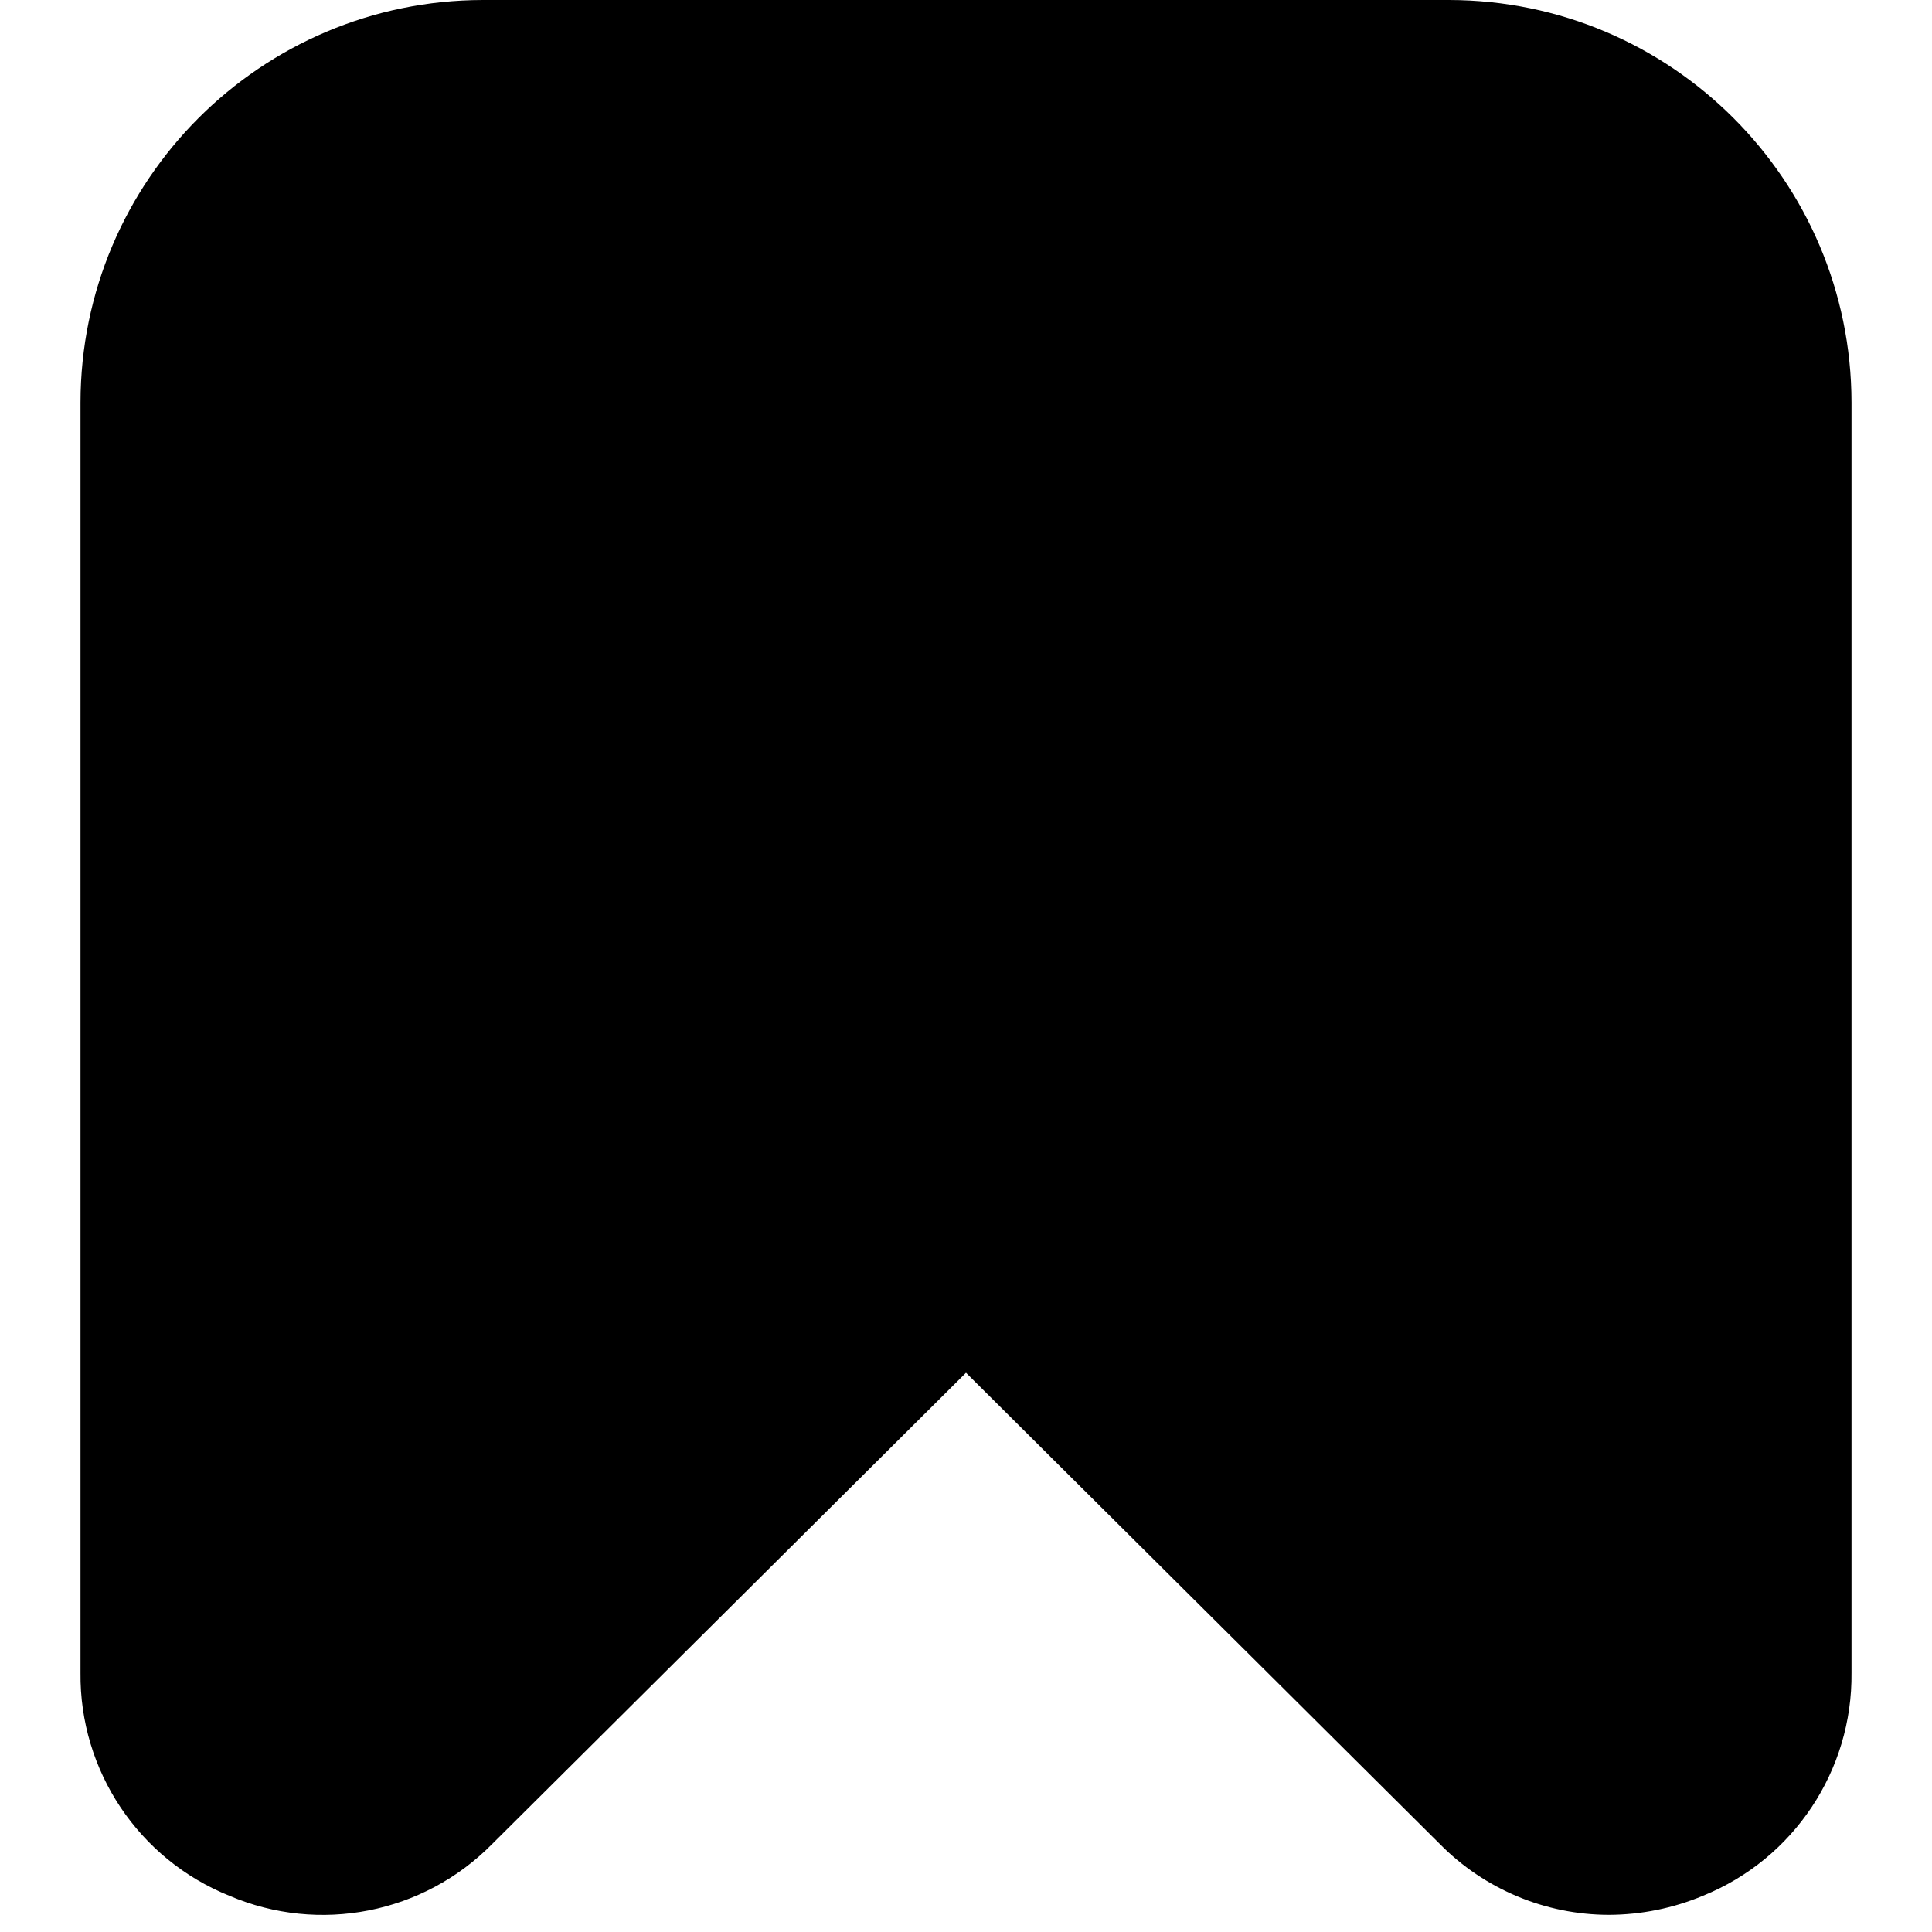
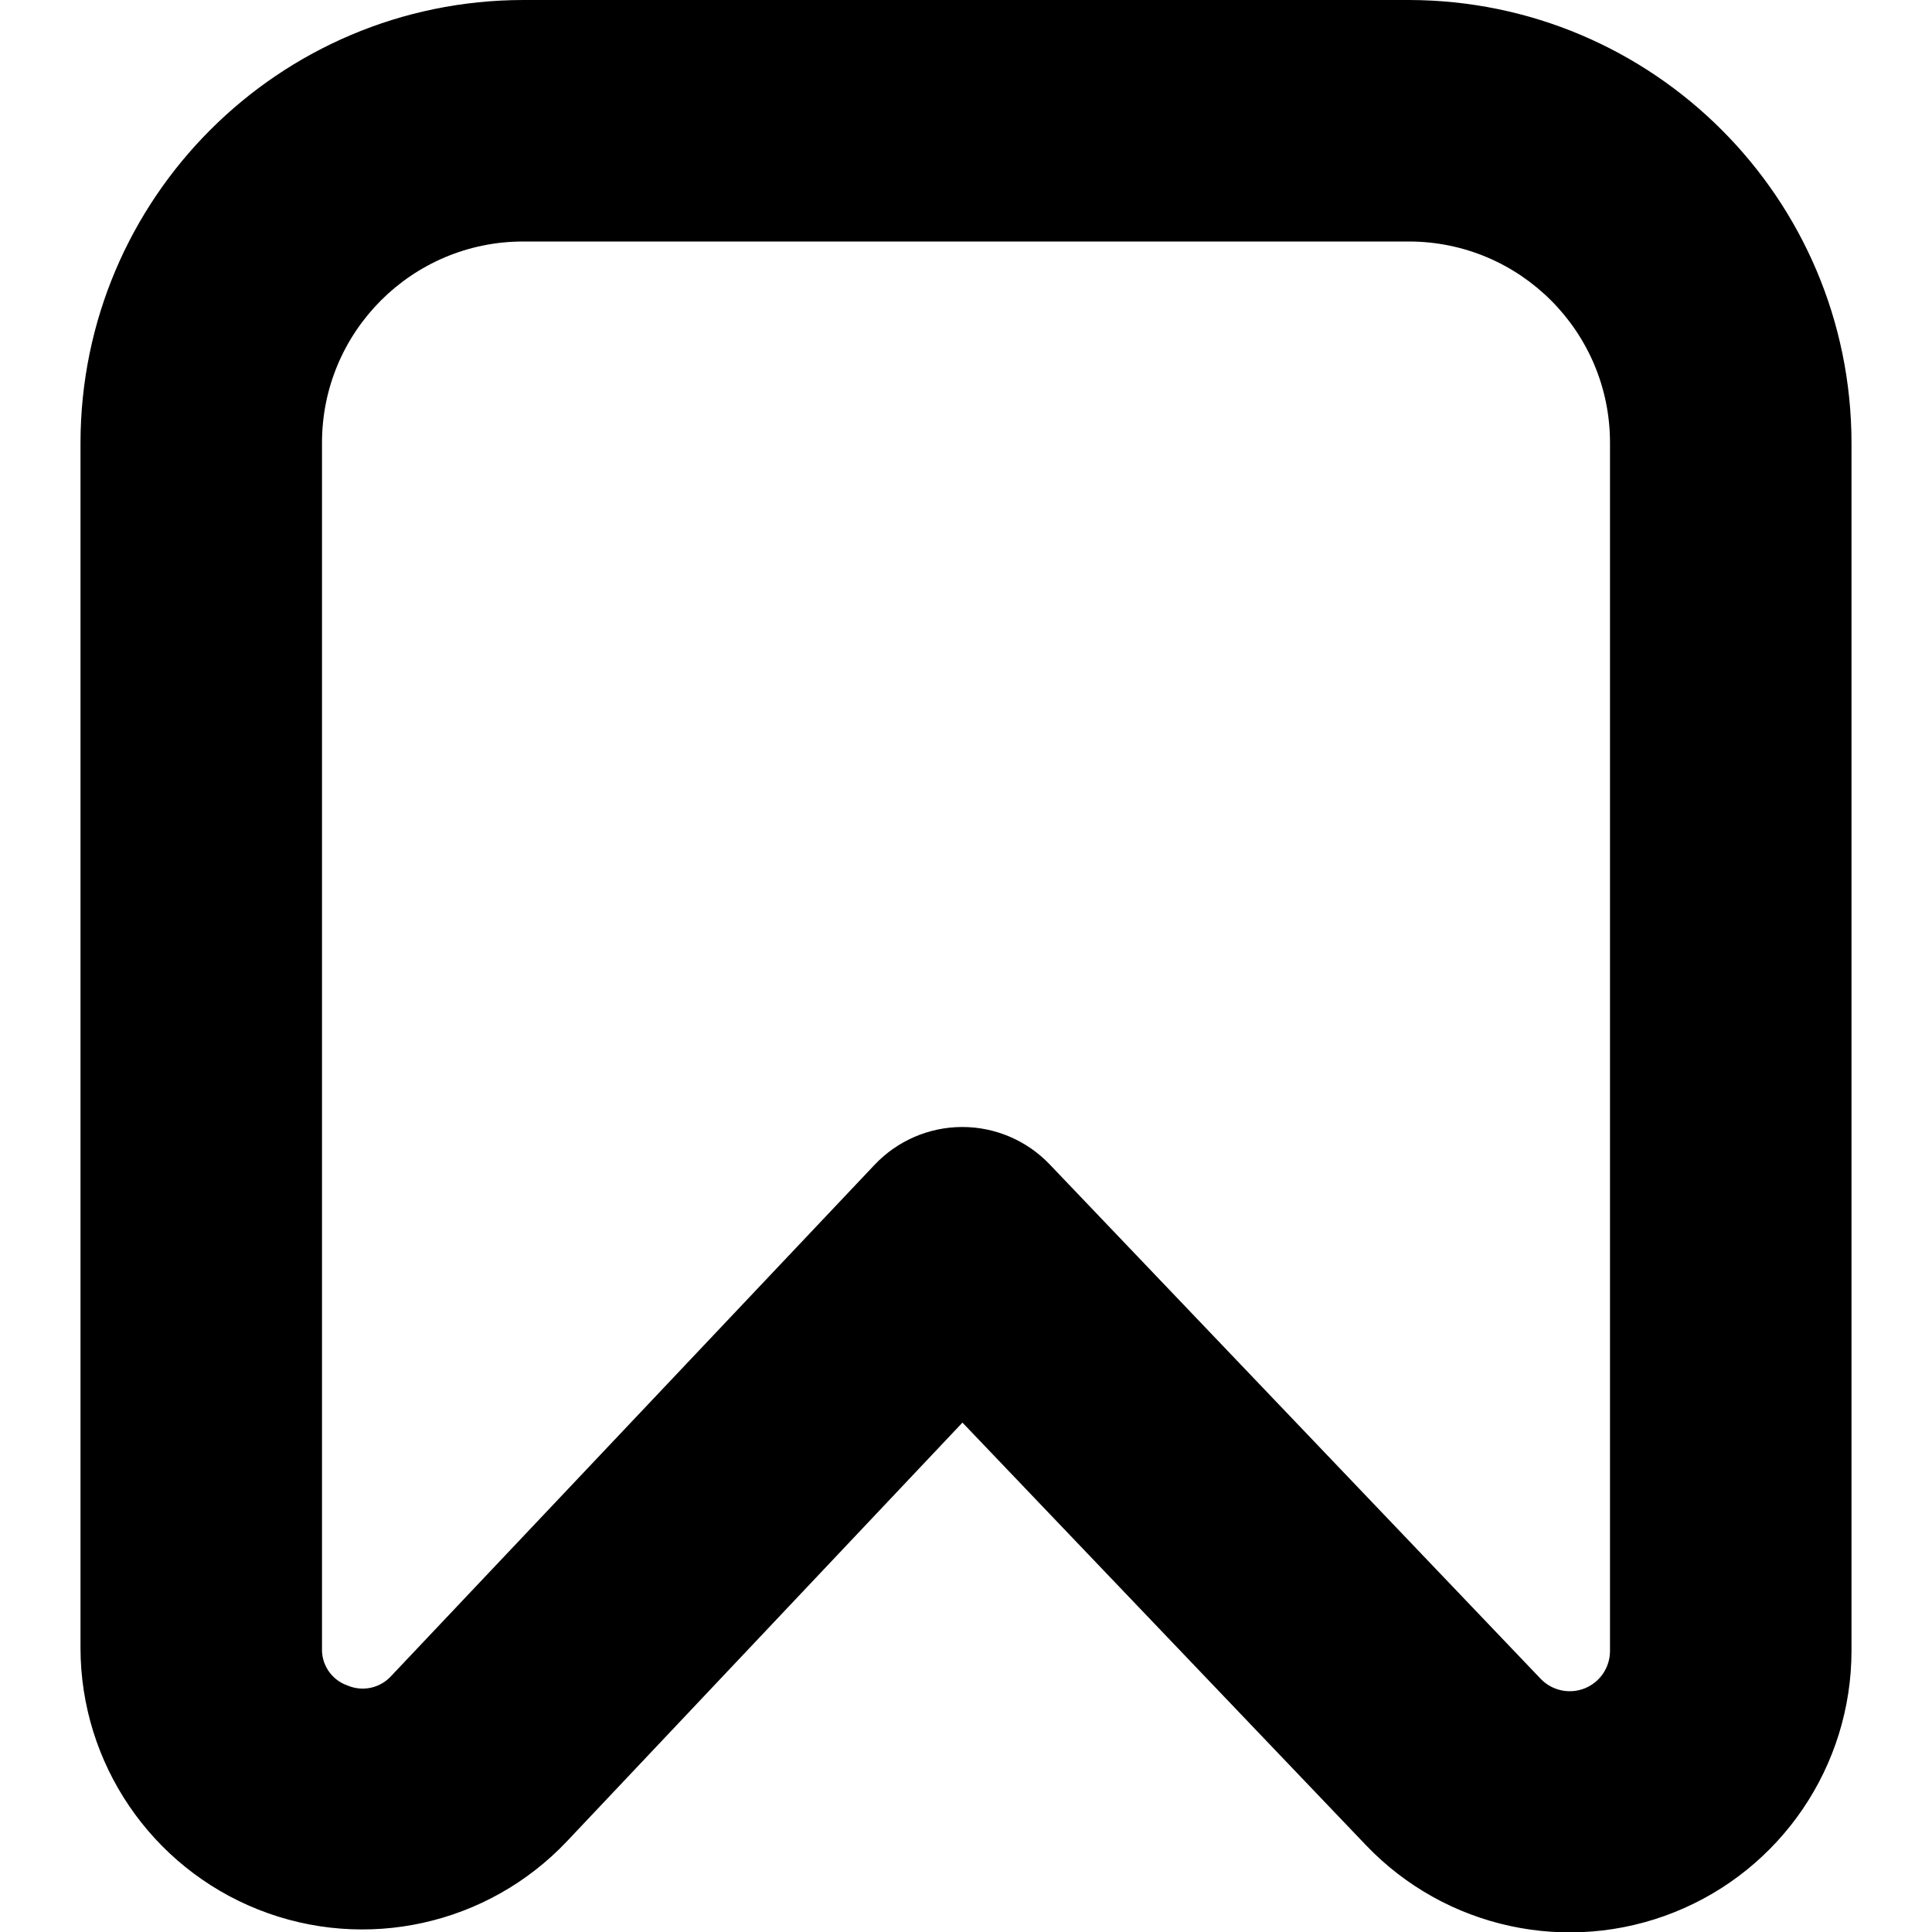
- <svg xmlns="http://www.w3.org/2000/svg" id="Filled" viewBox="0 0 24 24" width="512" height="512">
-   <path d="M2.849,23.55a2.954,2.954,0,0,0,3.266-.644L12,17.053l5.885,5.853a2.956,2.956,0,0,0,2.1.881,3.05,3.05,0,0,0,1.17-.237A2.953,2.953,0,0,0,23,20.779V5a5.006,5.006,0,0,0-5-5H6A5.006,5.006,0,0,0,1,5V20.779A2.953,2.953,0,0,0,2.849,23.55Z" />
+ <svg xmlns="http://www.w3.org/2000/svg" id="Bold" viewBox="0 0 24 24" width="512" height="512">
+   <path d="M17.5,0H6.5A5.507,5.507,0,0,0,1,5.5V20.472a3.5,3.5,0,0,0,6.044,2.4l4.912-5.2,5.013,5.25A3.5,3.5,0,0,0,23,20.51V5.5A5.507,5.507,0,0,0,17.5,0ZM20,20.51a.5.5,0,0,1-.861.345l-6.1-6.391A1.5,1.5,0,0,0,11.95,14h0a1.5,1.5,0,0,0-1.086.47l-6,6.345a.479.479,0,0,1-.549.122A.471.471,0,0,1,4,20.472V5.5A2.5,2.5,0,0,1,6.5,3h11A2.5,2.5,0,0,1,20,5.5Z" />
</svg>
